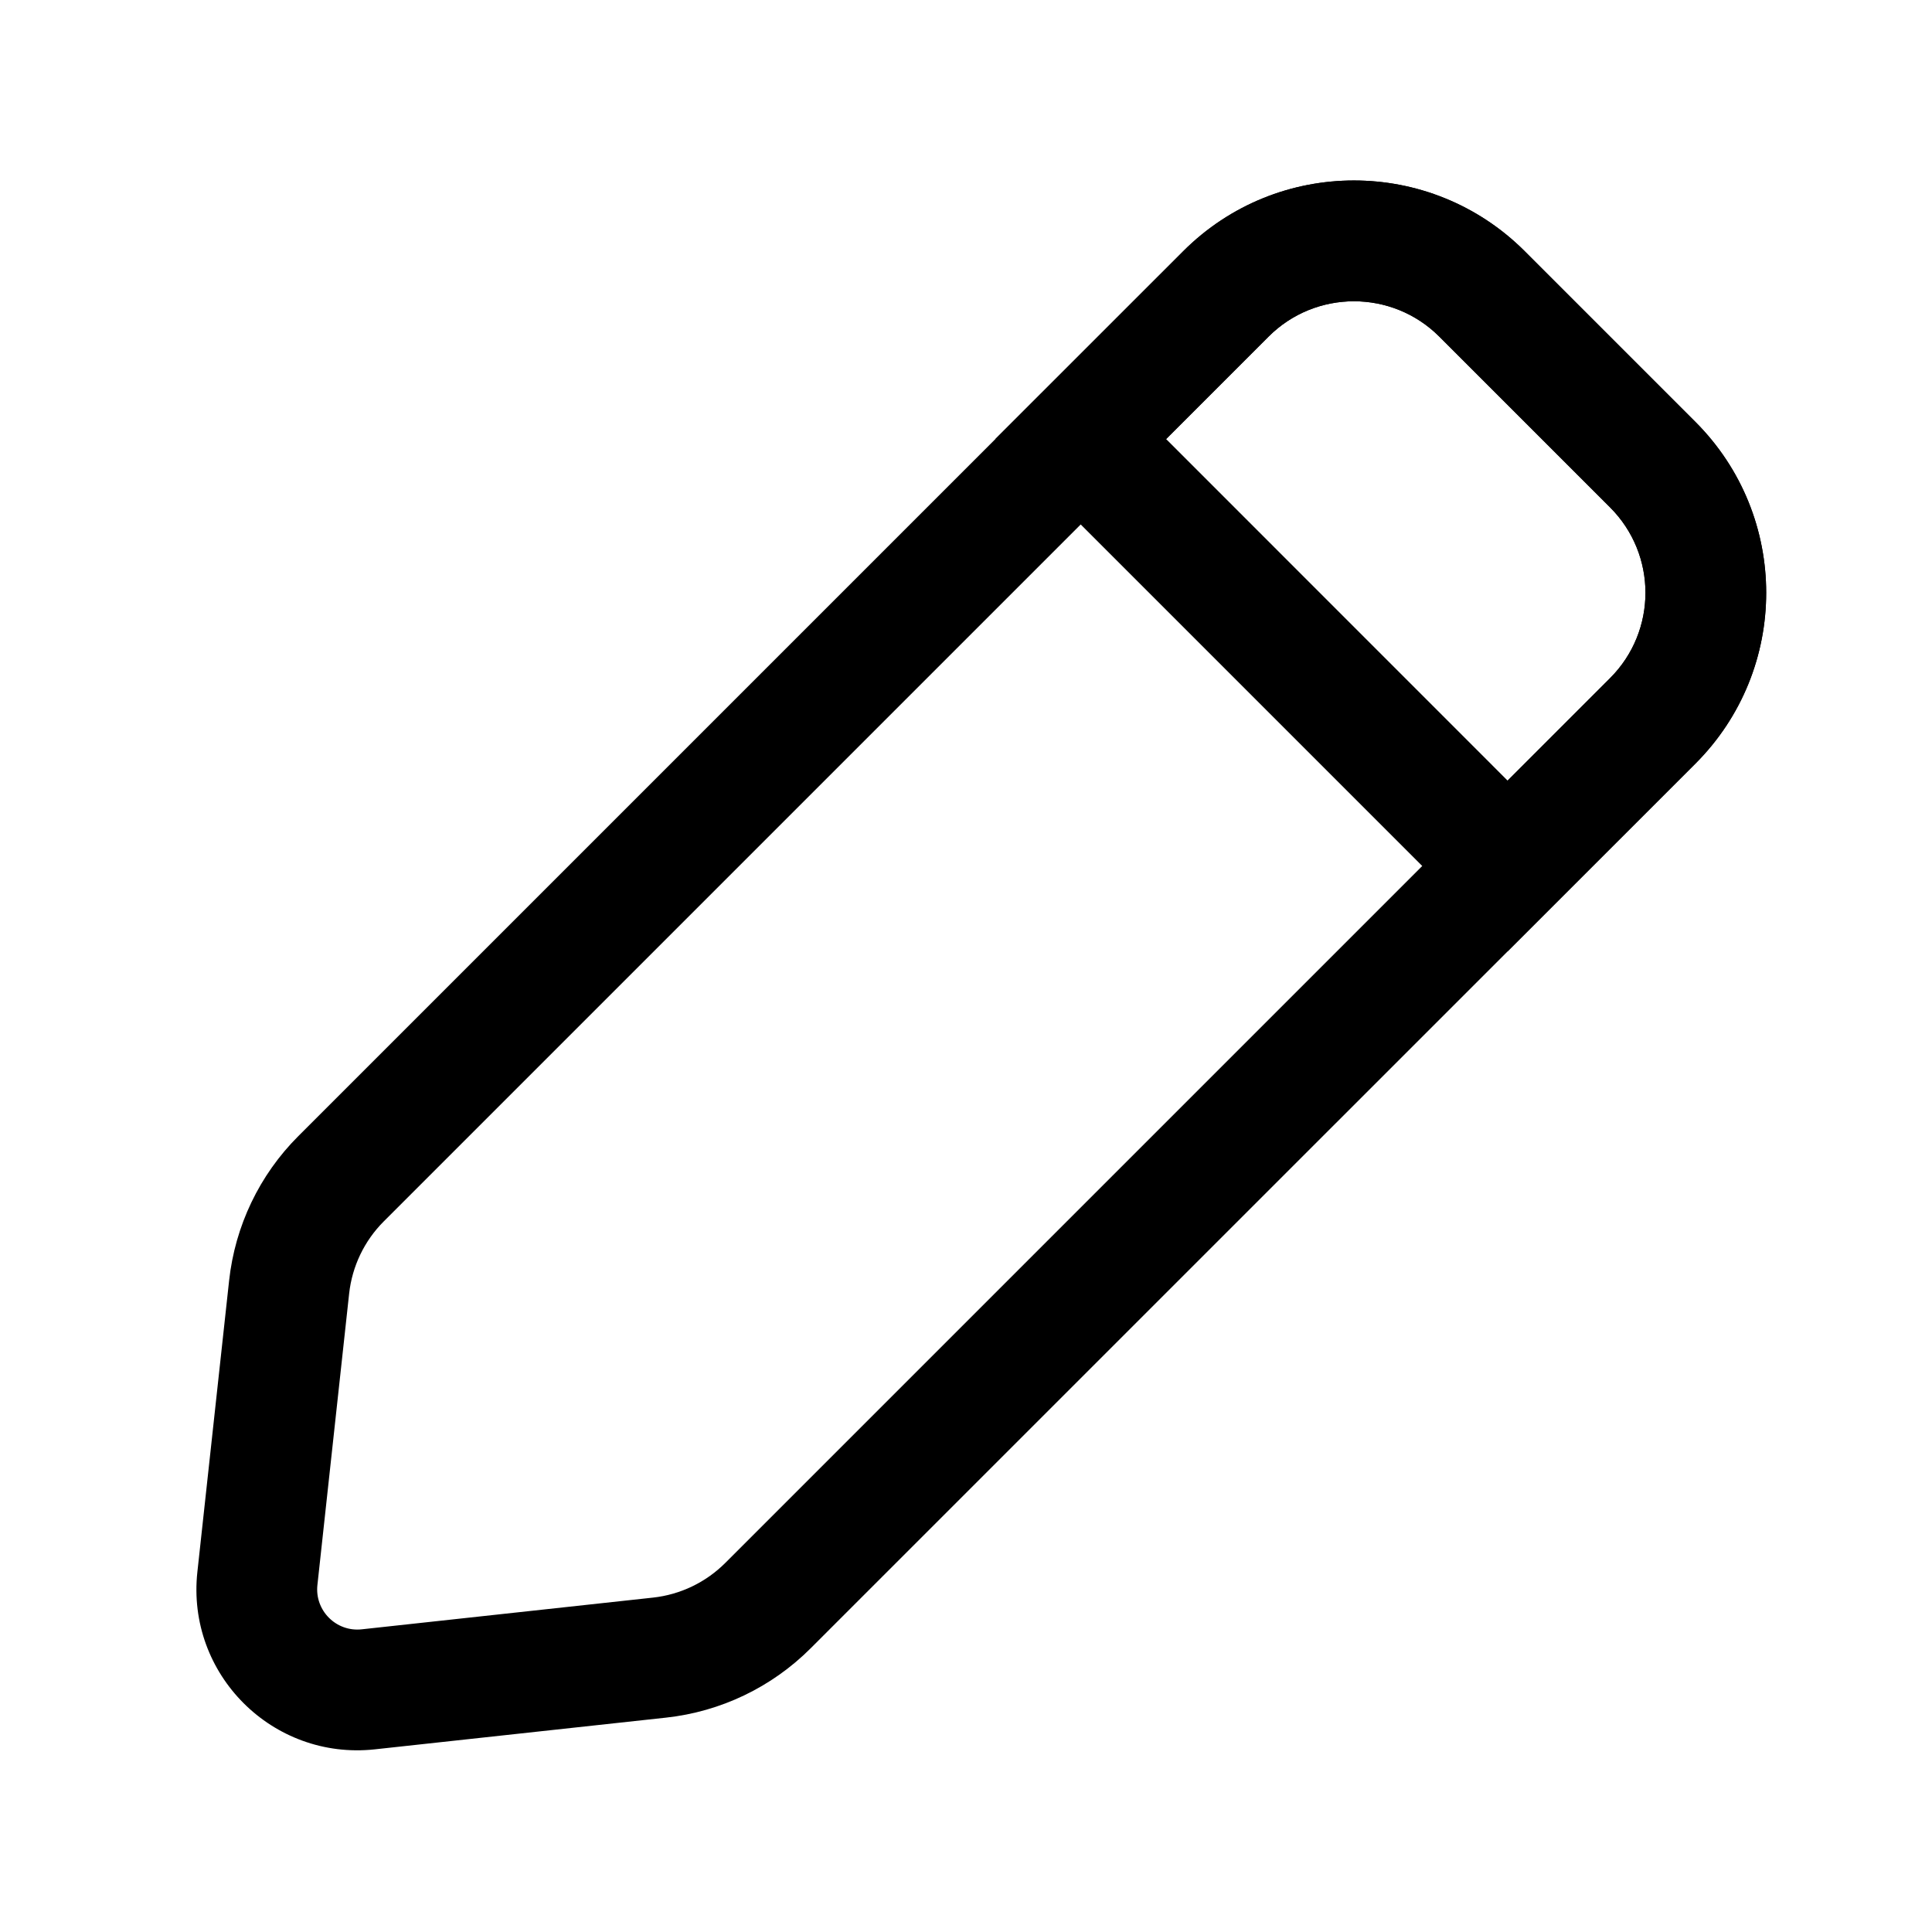
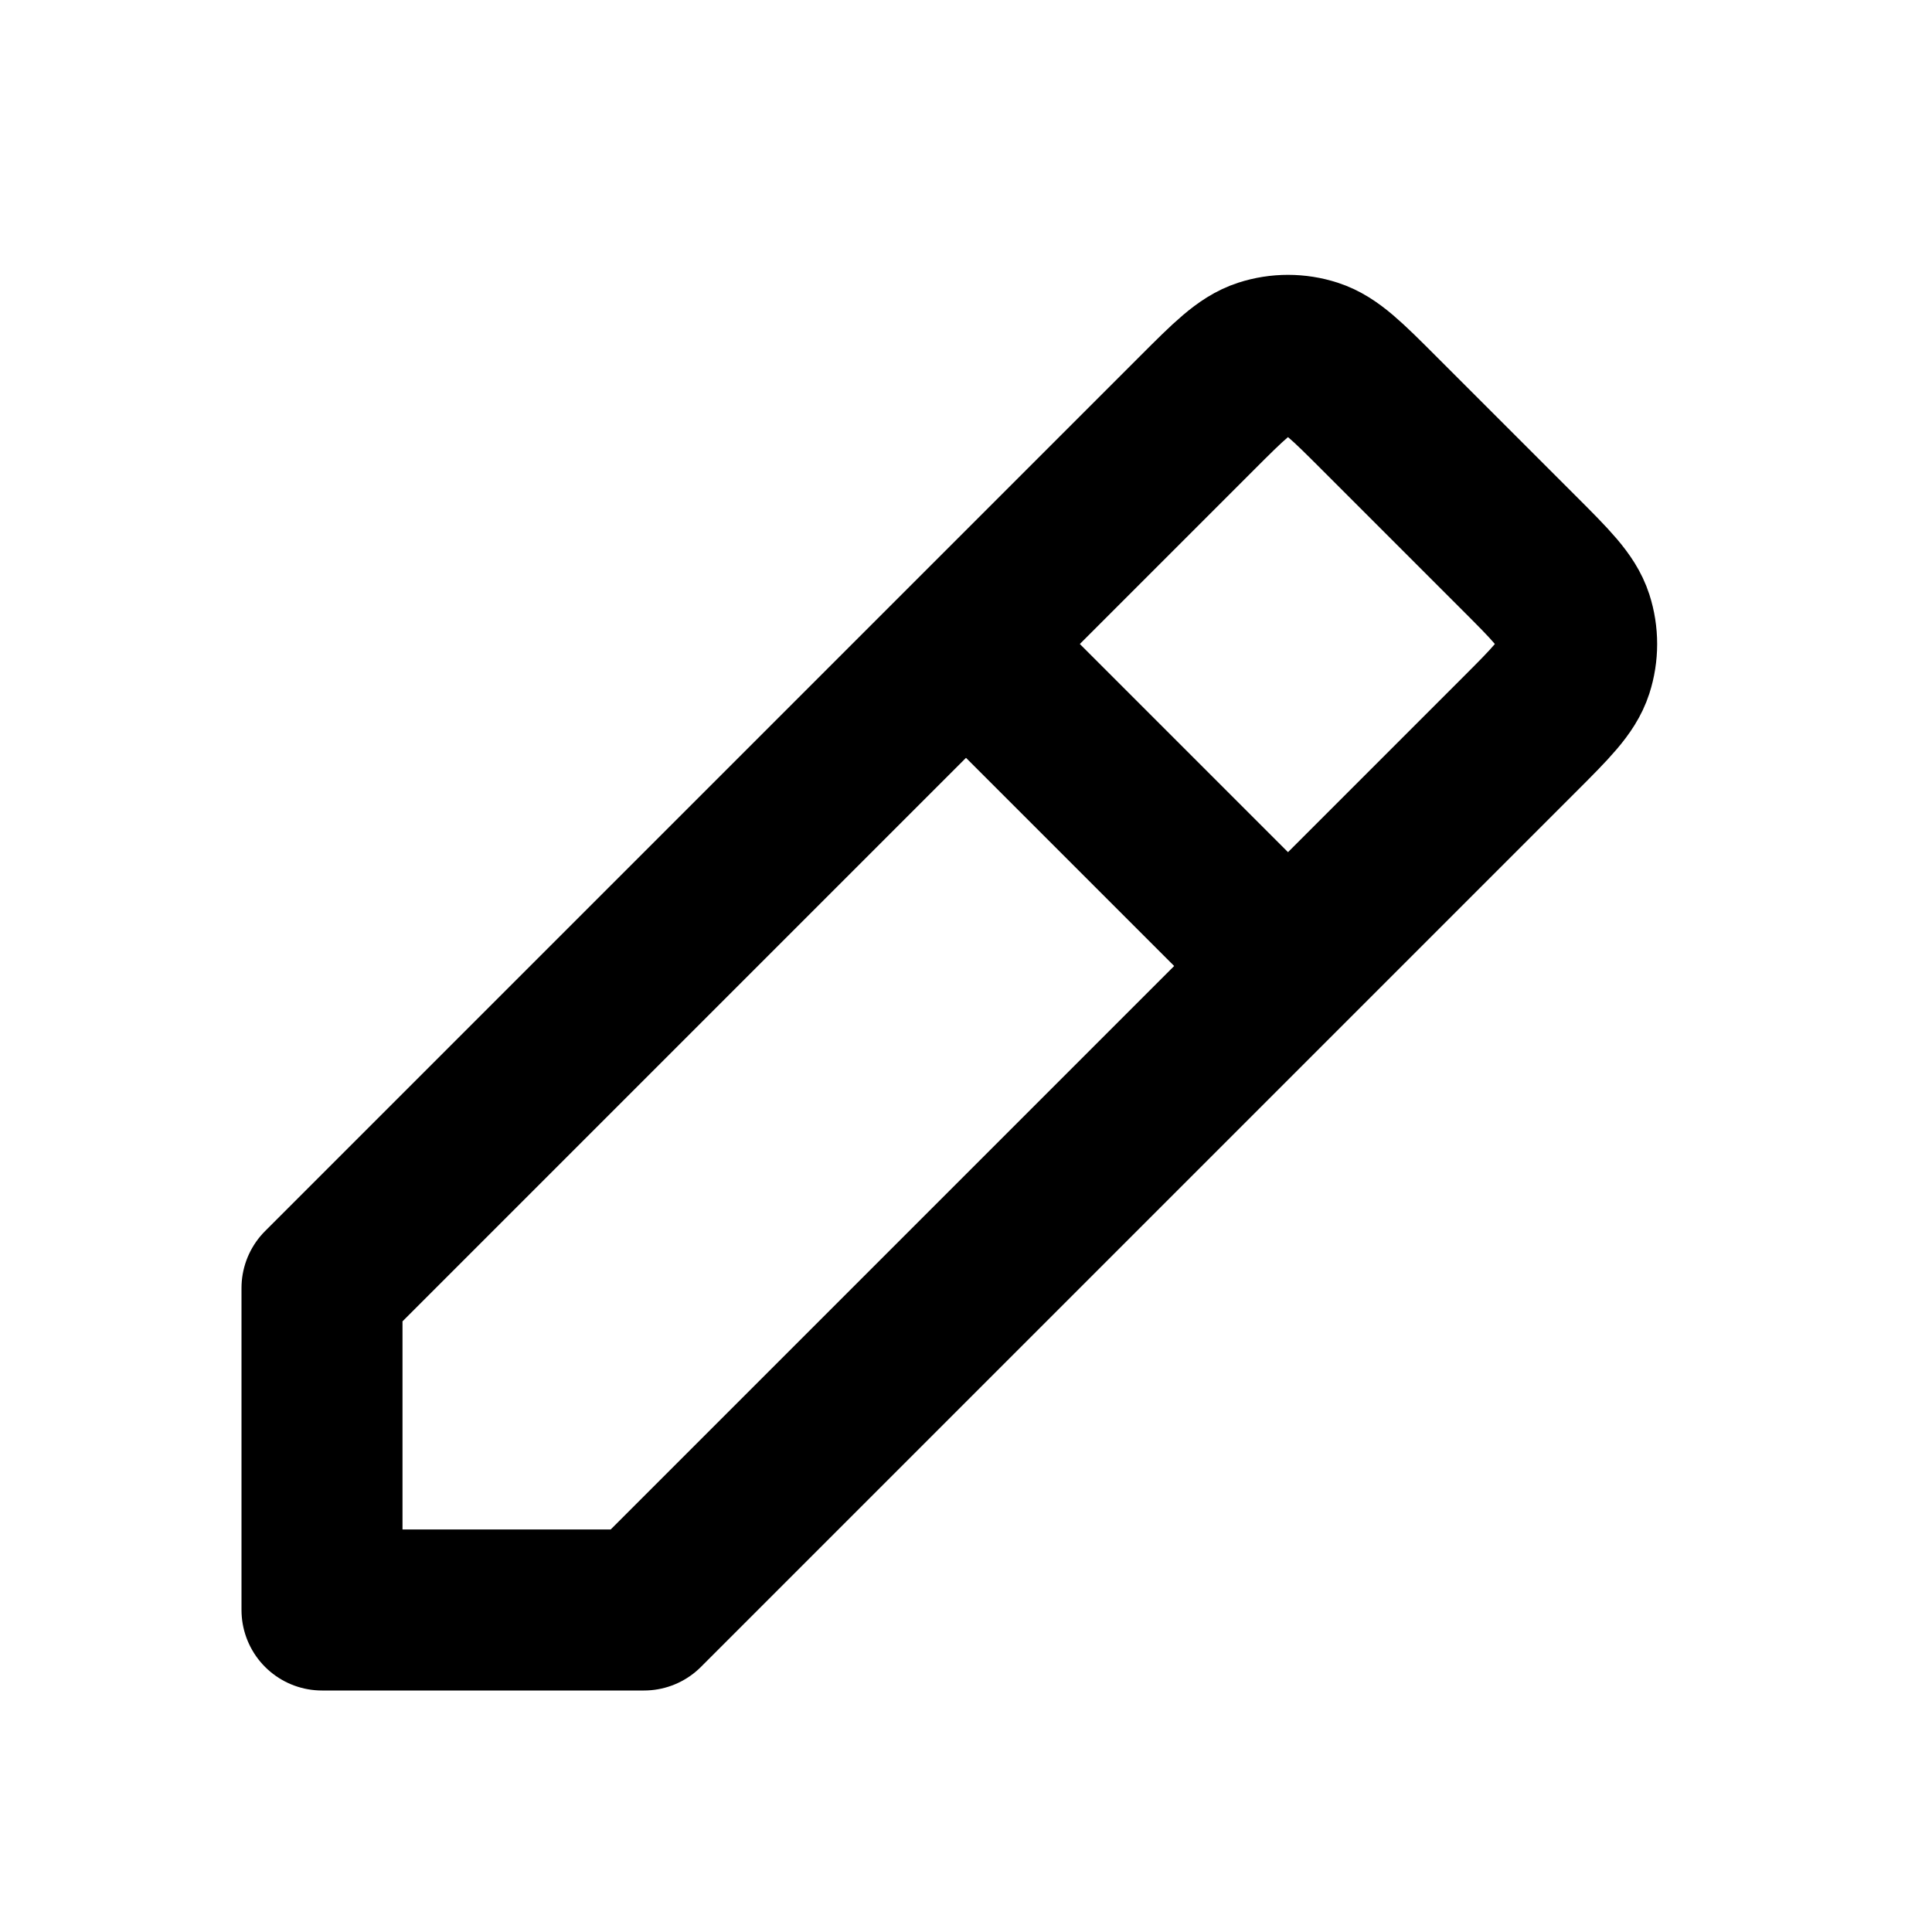
<svg xmlns="http://www.w3.org/2000/svg" width="800px" height="800px" viewBox="0 0 24 24" fill="none">
-   <g id="style=stroke">
-     <g id="edit">
-       <path id="vector (Stroke)" fill-rule="evenodd" clip-rule="evenodd" d="M4.337 16.071L3.943 19.689C3.908 20.006 4.176 20.275 4.494 20.24L8.112 19.846C8.451 19.809 8.768 19.657 9.01 19.415L20.001 8.424C20.587 7.838 20.587 6.889 20.001 6.303L17.88 4.182C17.294 3.596 16.344 3.596 15.758 4.182L4.767 15.173C4.526 15.414 4.374 15.731 4.337 16.071ZM18.941 3.121L21.062 5.242C22.233 6.414 22.233 8.313 21.062 9.485L10.07 20.476C9.587 20.959 8.953 21.263 8.274 21.337L4.656 21.731C3.386 21.869 2.313 20.797 2.452 19.526L2.846 15.909C2.92 15.229 3.223 14.595 3.707 14.112L14.698 3.121C15.869 1.949 17.769 1.949 18.941 3.121Z" fill="#000000" />
-       <path id="vector (Stroke)_2" fill-rule="evenodd" clip-rule="evenodd" d="M20.001 6.303L17.88 4.182C17.294 3.596 16.344 3.596 15.758 4.182L14.486 5.454L18.728 9.697L20.001 8.424C20.587 7.838 20.587 6.889 20.001 6.303ZM18.728 11.818L12.364 5.454L14.698 3.121C15.869 1.949 17.769 1.949 18.941 3.121L21.062 5.242C22.233 6.414 22.233 8.313 21.062 9.485L18.728 11.818Z" fill="#000000" />
-     </g>
+   <g id="Edit / Edit_Pencil_01">
+     <path id="Vector" d="M12 8L4 16V20L8 20L16 12M12 8L14.869 5.131L14.87 5.13C15.265 4.735 15.463 4.537 15.691 4.463C15.892 4.398 16.108 4.398 16.309 4.463C16.537 4.537 16.735 4.735 17.129 5.129L18.869 6.869C19.265 7.265 19.463 7.463 19.537 7.691C19.602 7.892 19.602 8.108 19.537 8.309C19.463 8.537 19.265 8.735 18.869 9.131L18.869 9.131L16 12M12 8L16 12" stroke="#000000" stroke-width="2" stroke-linecap="round" stroke-linejoin="round" />
  </g>
</svg>
